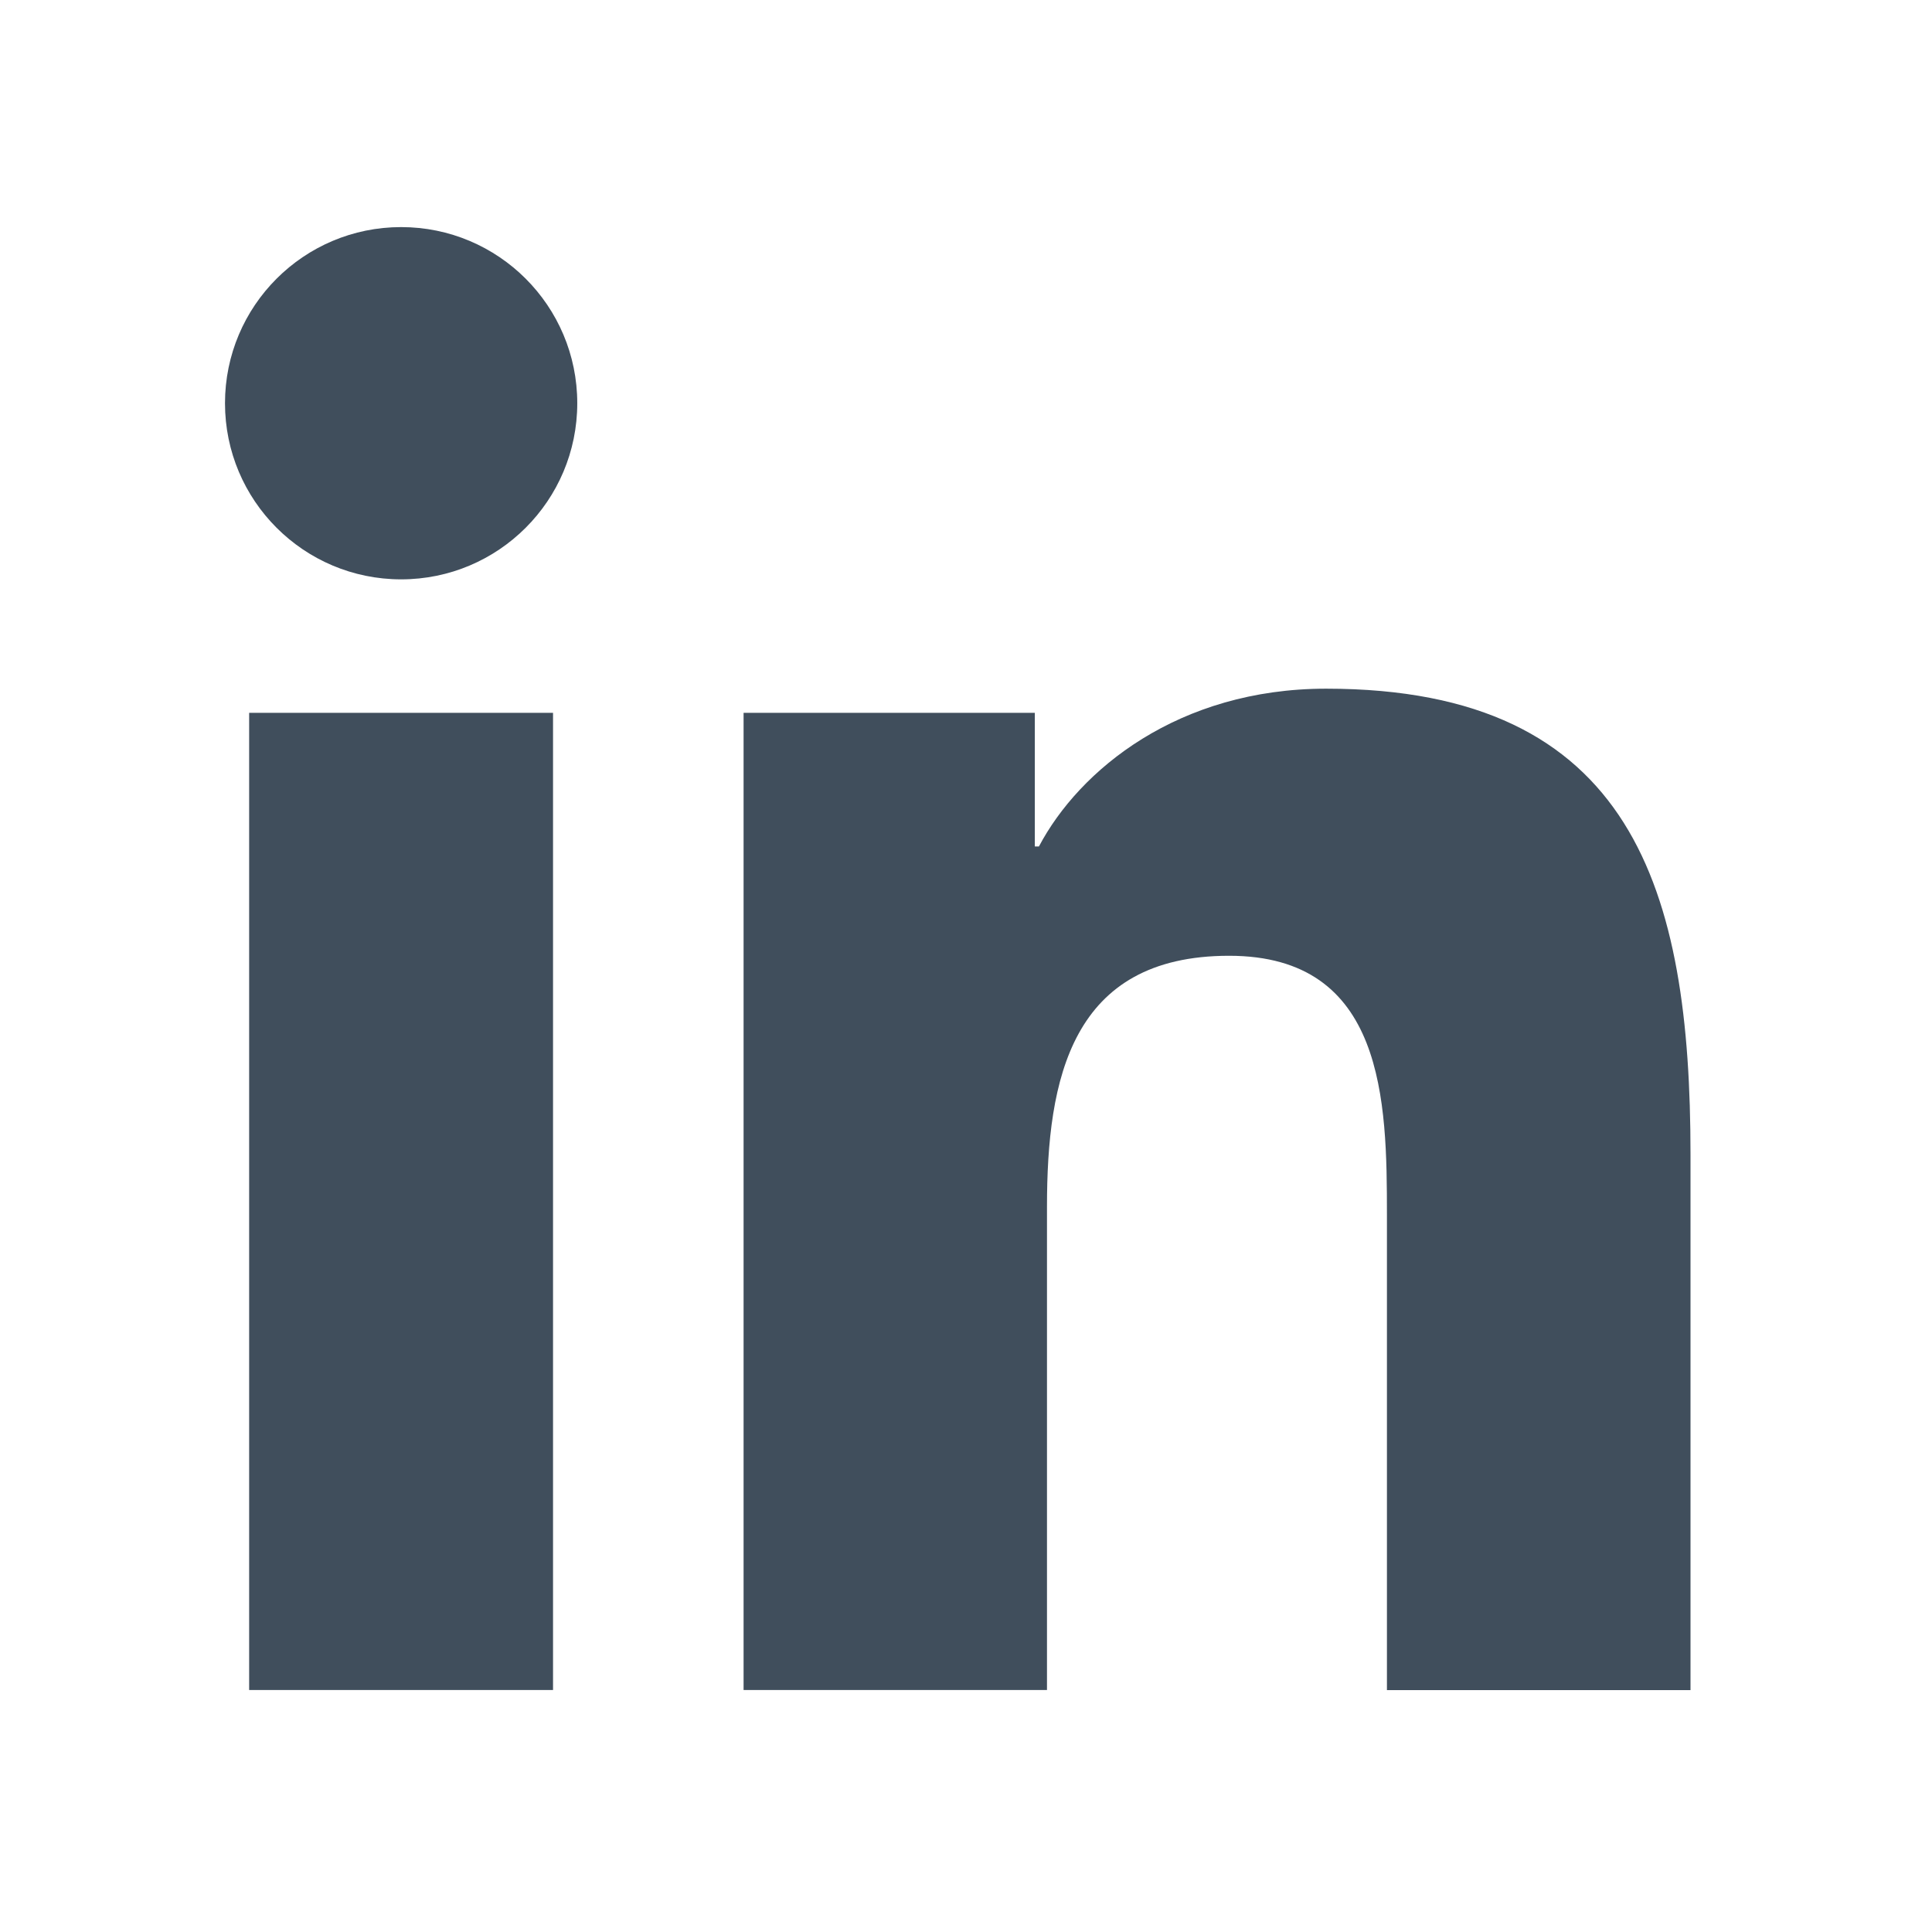
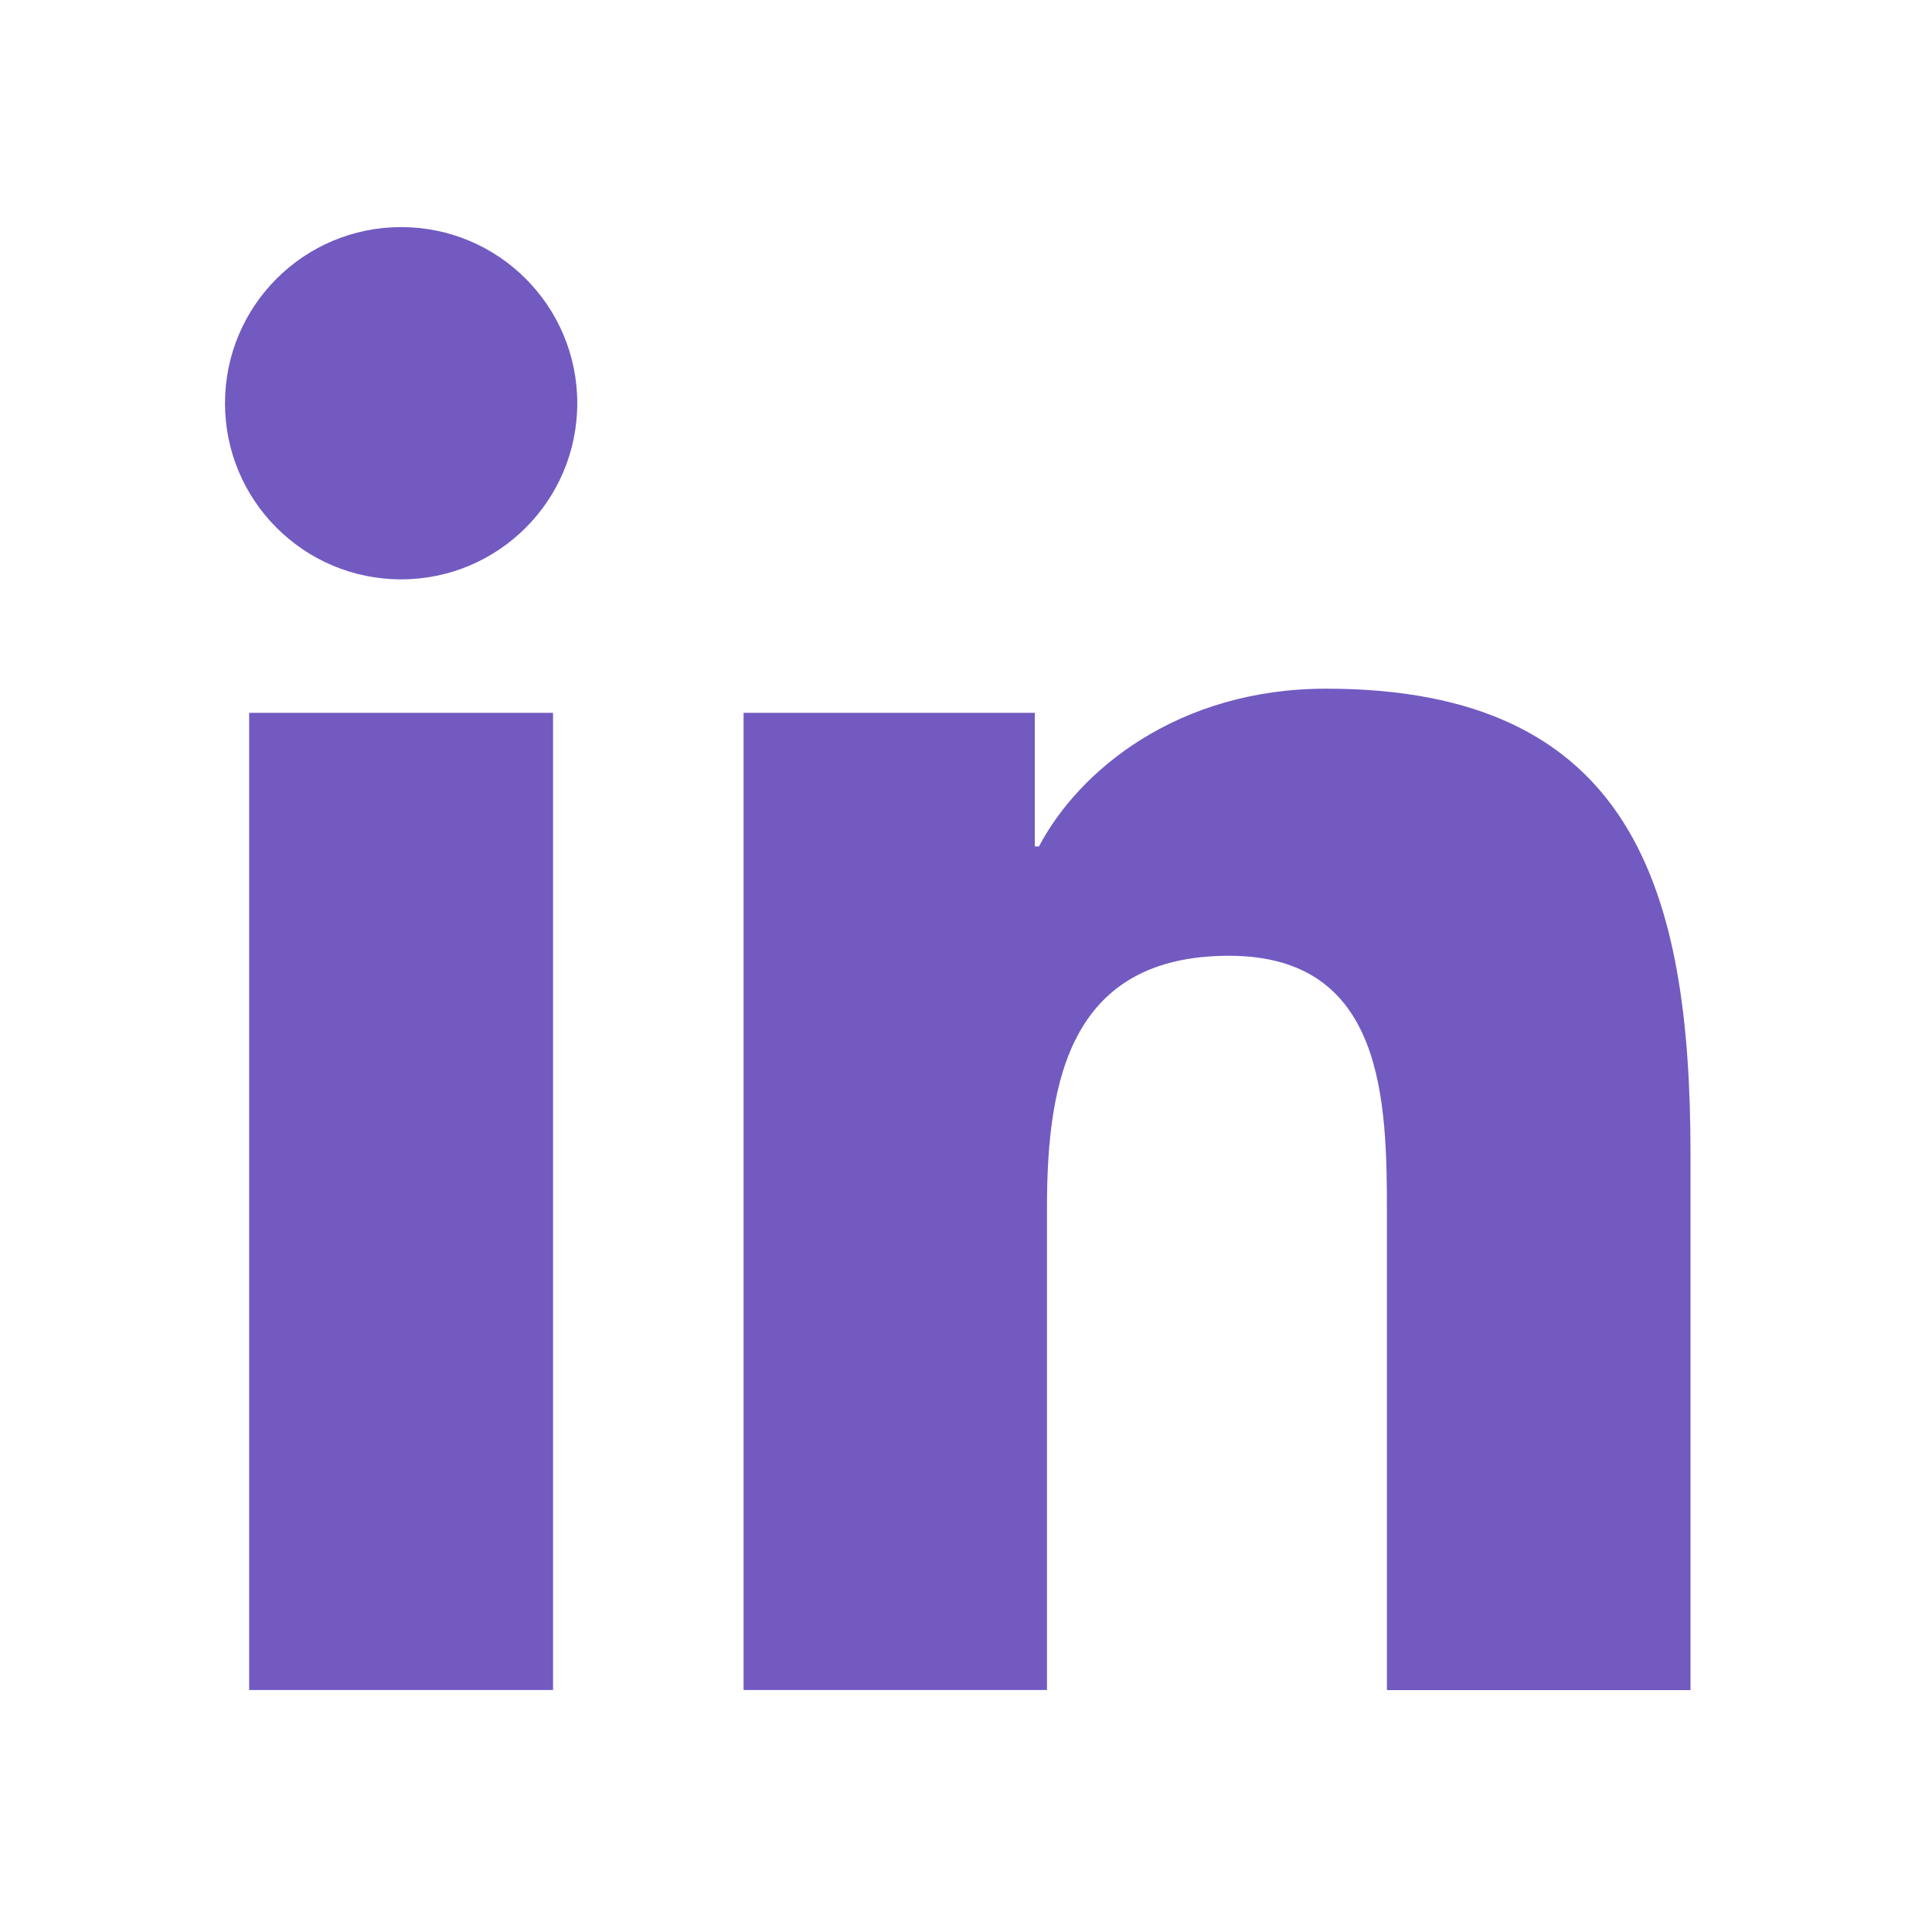
- <svg xmlns="http://www.w3.org/2000/svg" width="24" height="24" viewBox="0 0 24 24" style="fill: rgba(64, 78, 92, 1);transform: ;msFilter:;">
+ <svg xmlns="http://www.w3.org/2000/svg" width="24" height="24" viewBox="0 0 24 24" style="fill: rgba(114, 90, 193, 1);transform: ;msFilter:;">
  <circle cx="4.983" cy="5.009" r="2.188" />
  <path d="M9.237 8.855v12.139h3.769v-6.003c0-1.584.298-3.118 2.262-3.118 1.937 0 1.961 1.811 1.961 3.218v5.904H21v-6.657c0-3.27-.704-5.783-4.526-5.783-1.835 0-3.065 1.007-3.568 1.96h-.051v-1.66H9.237zm-6.142 0H6.87v12.139H3.095z" />
</svg>
